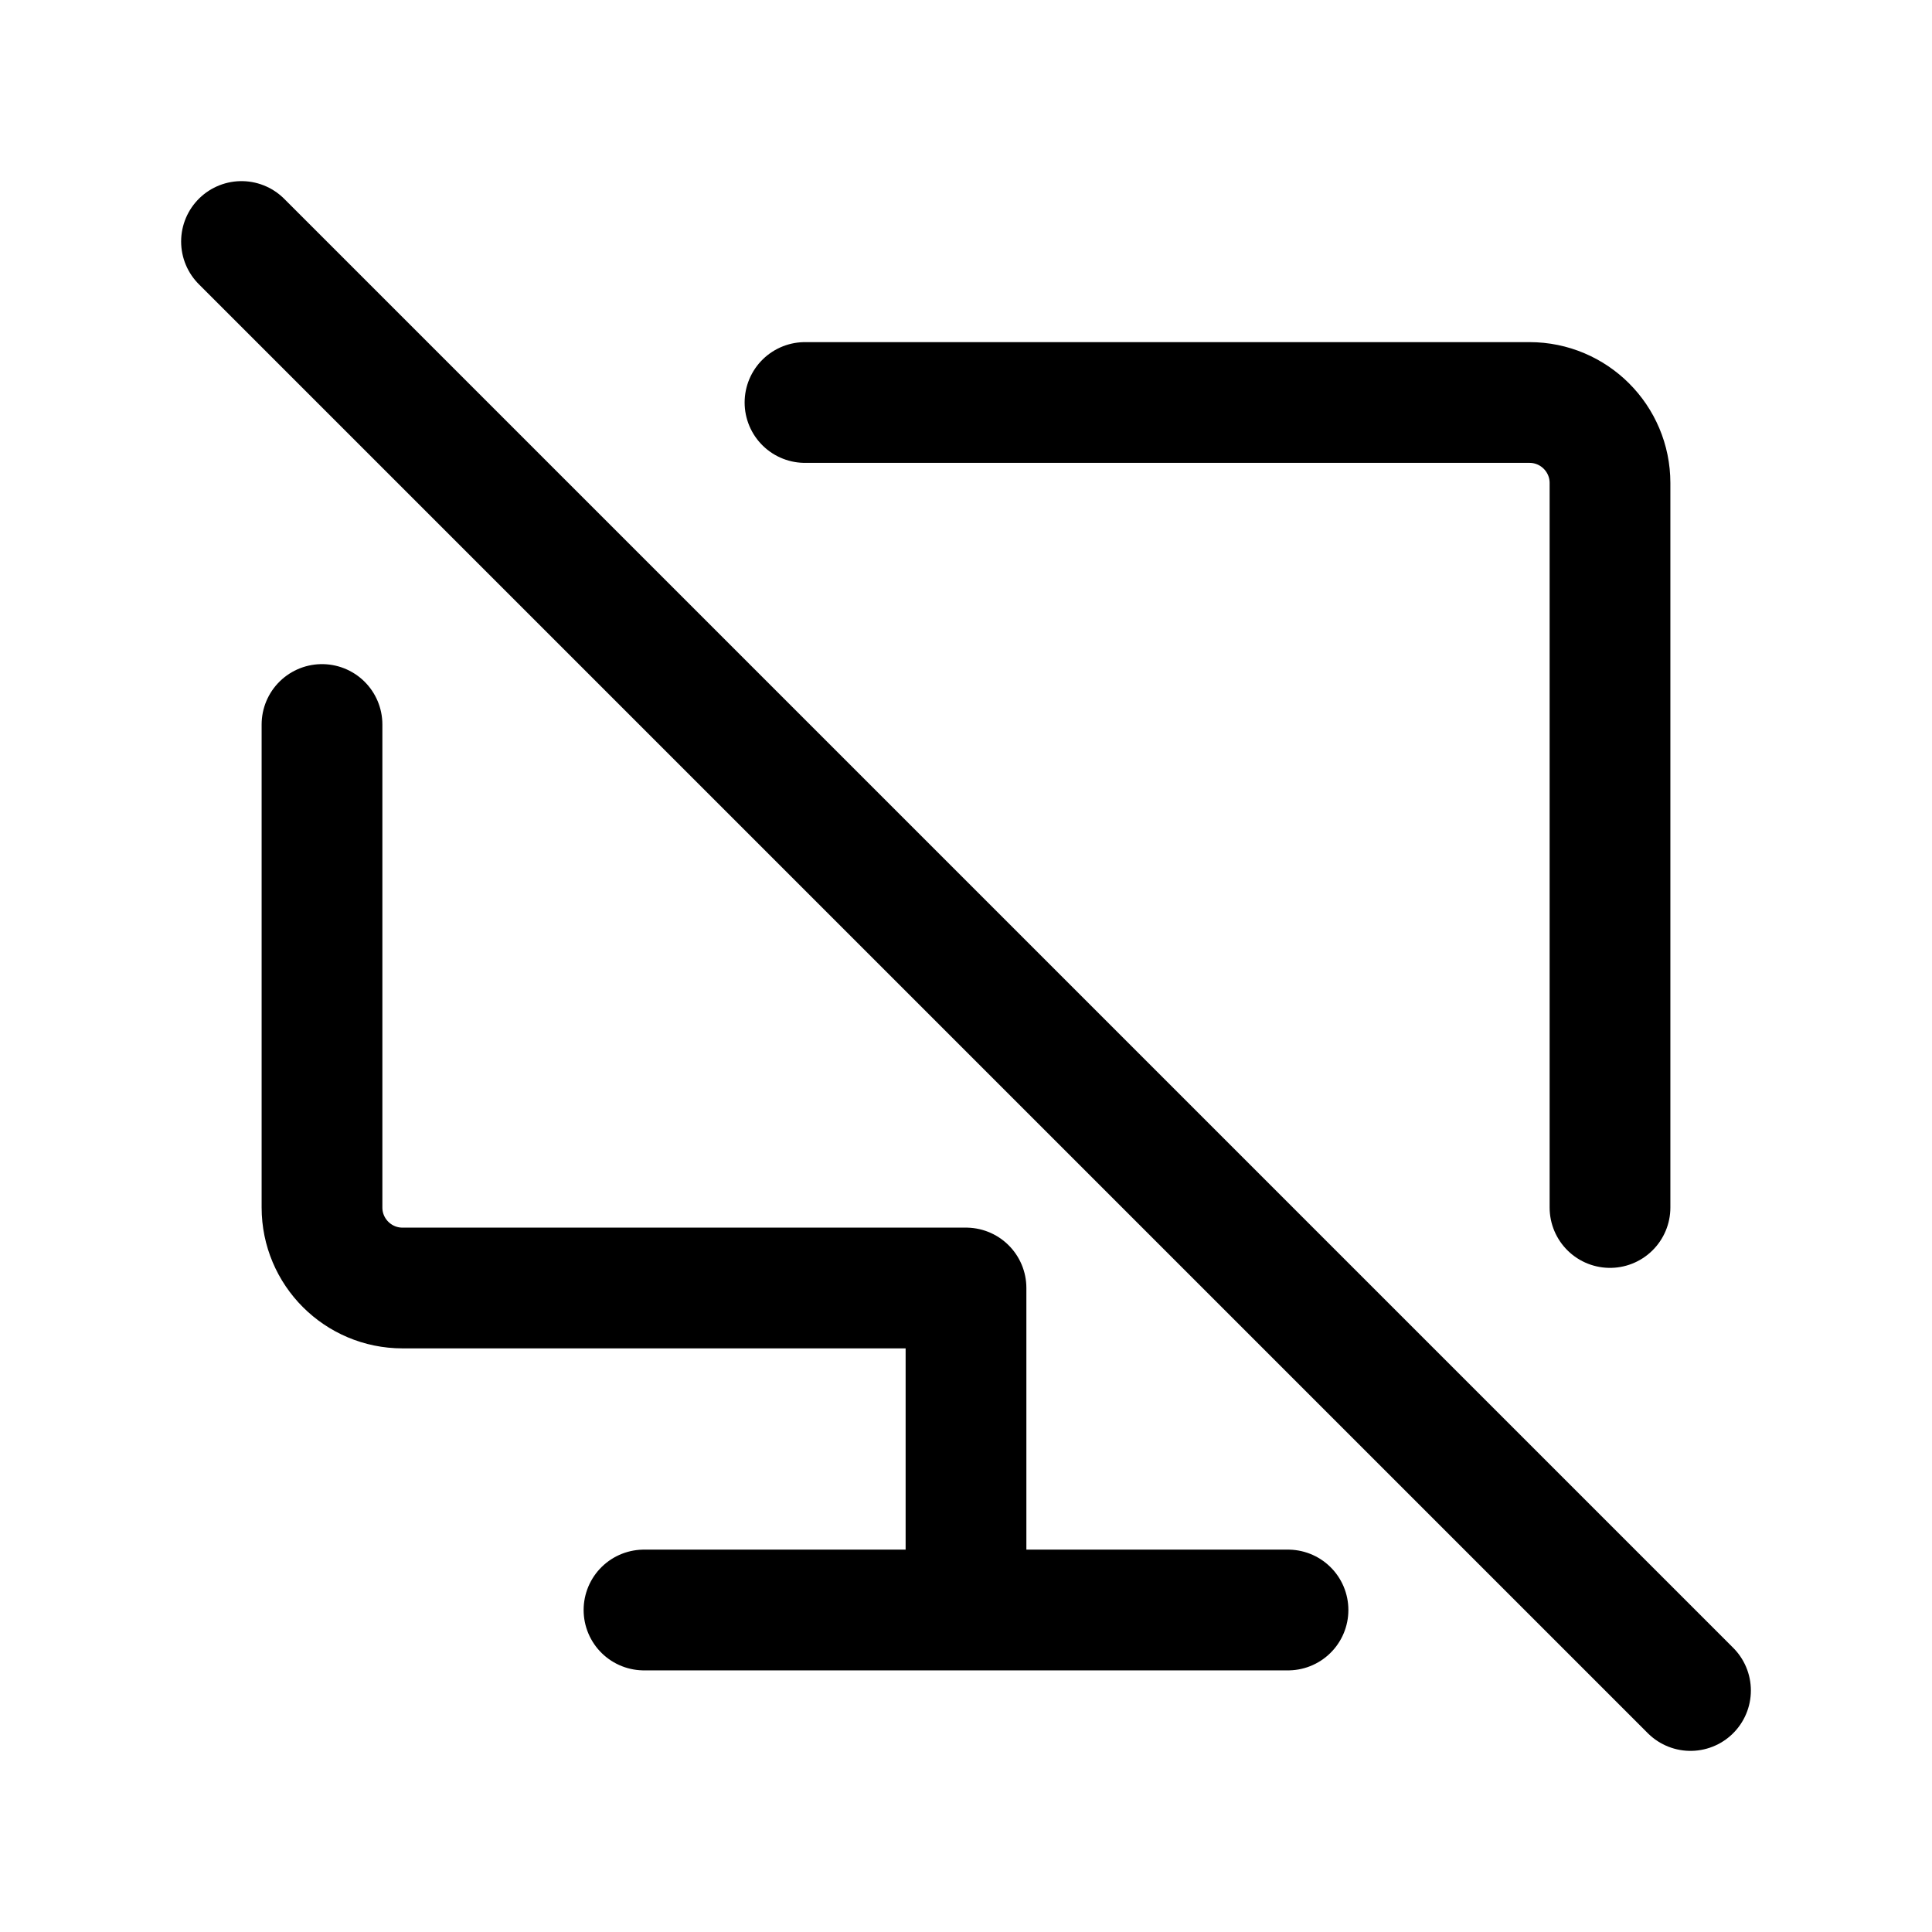
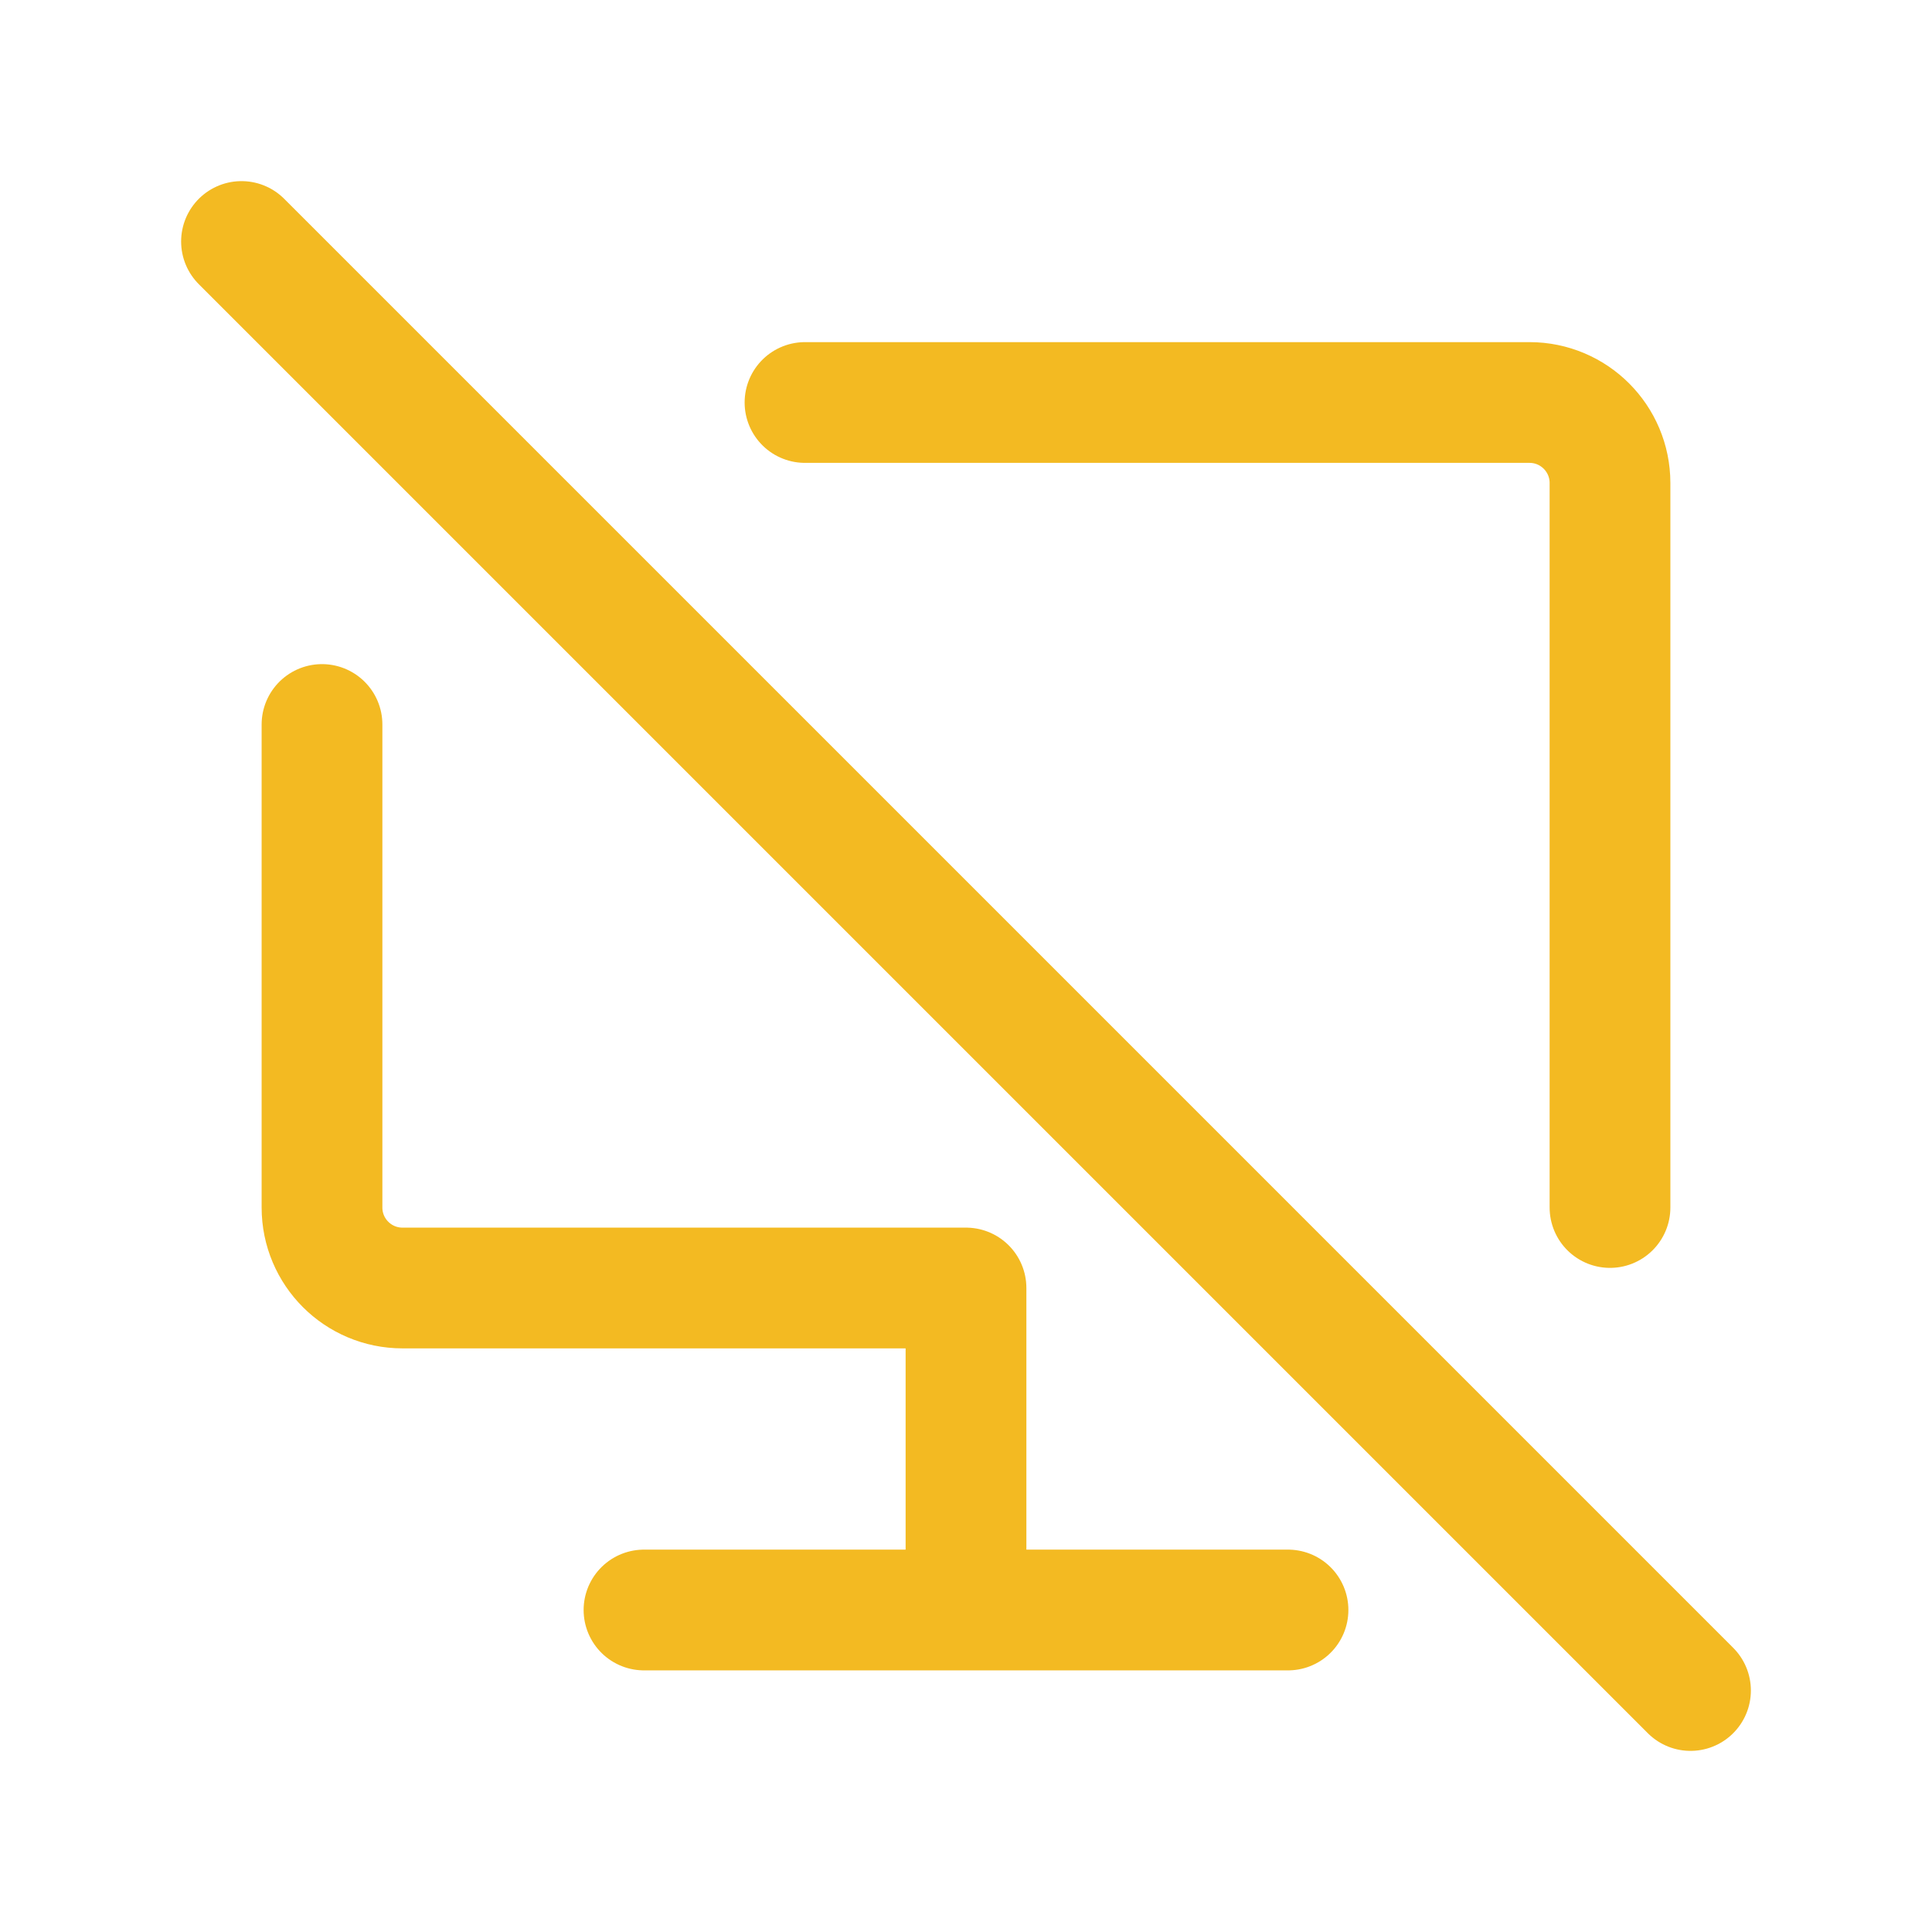
- <svg xmlns="http://www.w3.org/2000/svg" width="800px" height="800px" viewBox="0 0 24 24" fill="none">
-   <path d="M12 20H16M12 20H8M12 20V16H5C4.448 16 4 15.552 4 15V9M3 3L21 21M10 5H19C19.552 5 20 5.448 20 6V15" stroke="#000000" stroke-width="1.5" stroke-linecap="round" stroke-linejoin="round" />
+ <svg xmlns="http://www.w3.org/2000/svg" width="800" height="800" fill="none" viewBox="0 0 24 24">
+   <path stroke="#f3ba22" stroke-linecap="round" stroke-linejoin="round" stroke-width="1.5" d="M12 20h4m-4 0H8m4 0v-4H5a1 1 0 0 1-1-1V9M3 3l18 18M10 5h9a1 1 0 0 1 1 1v9" />
</svg>
